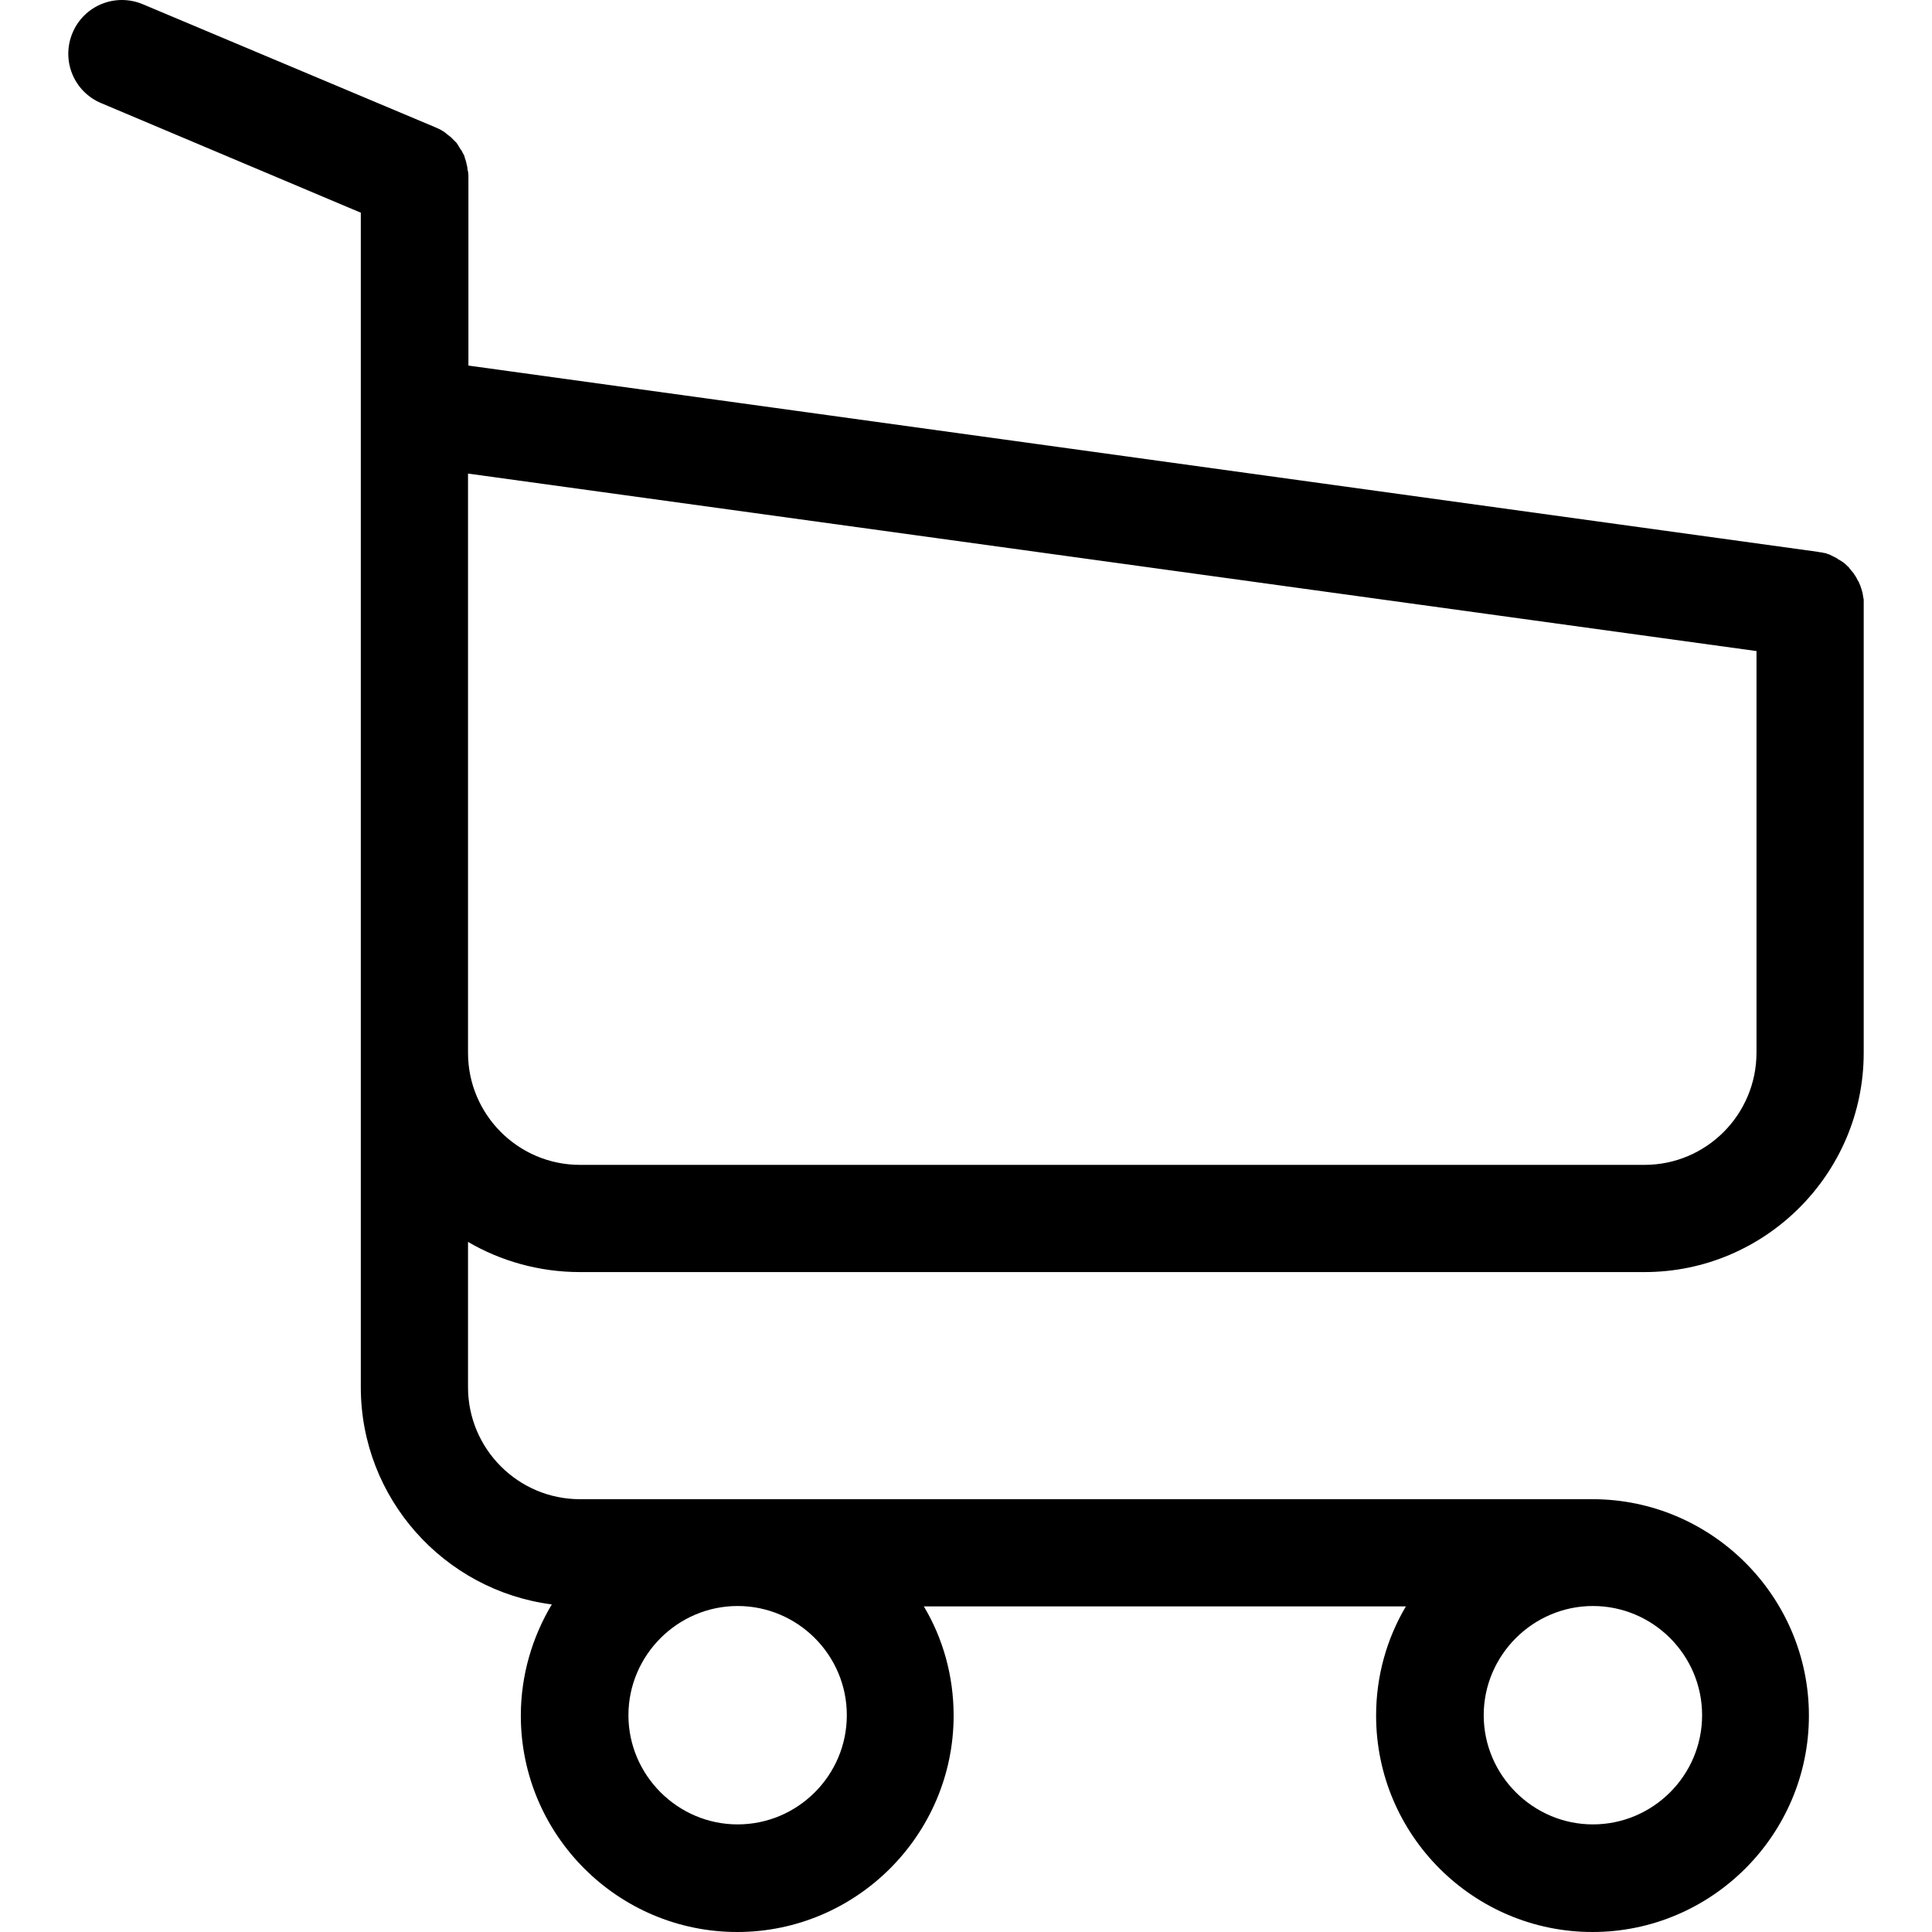
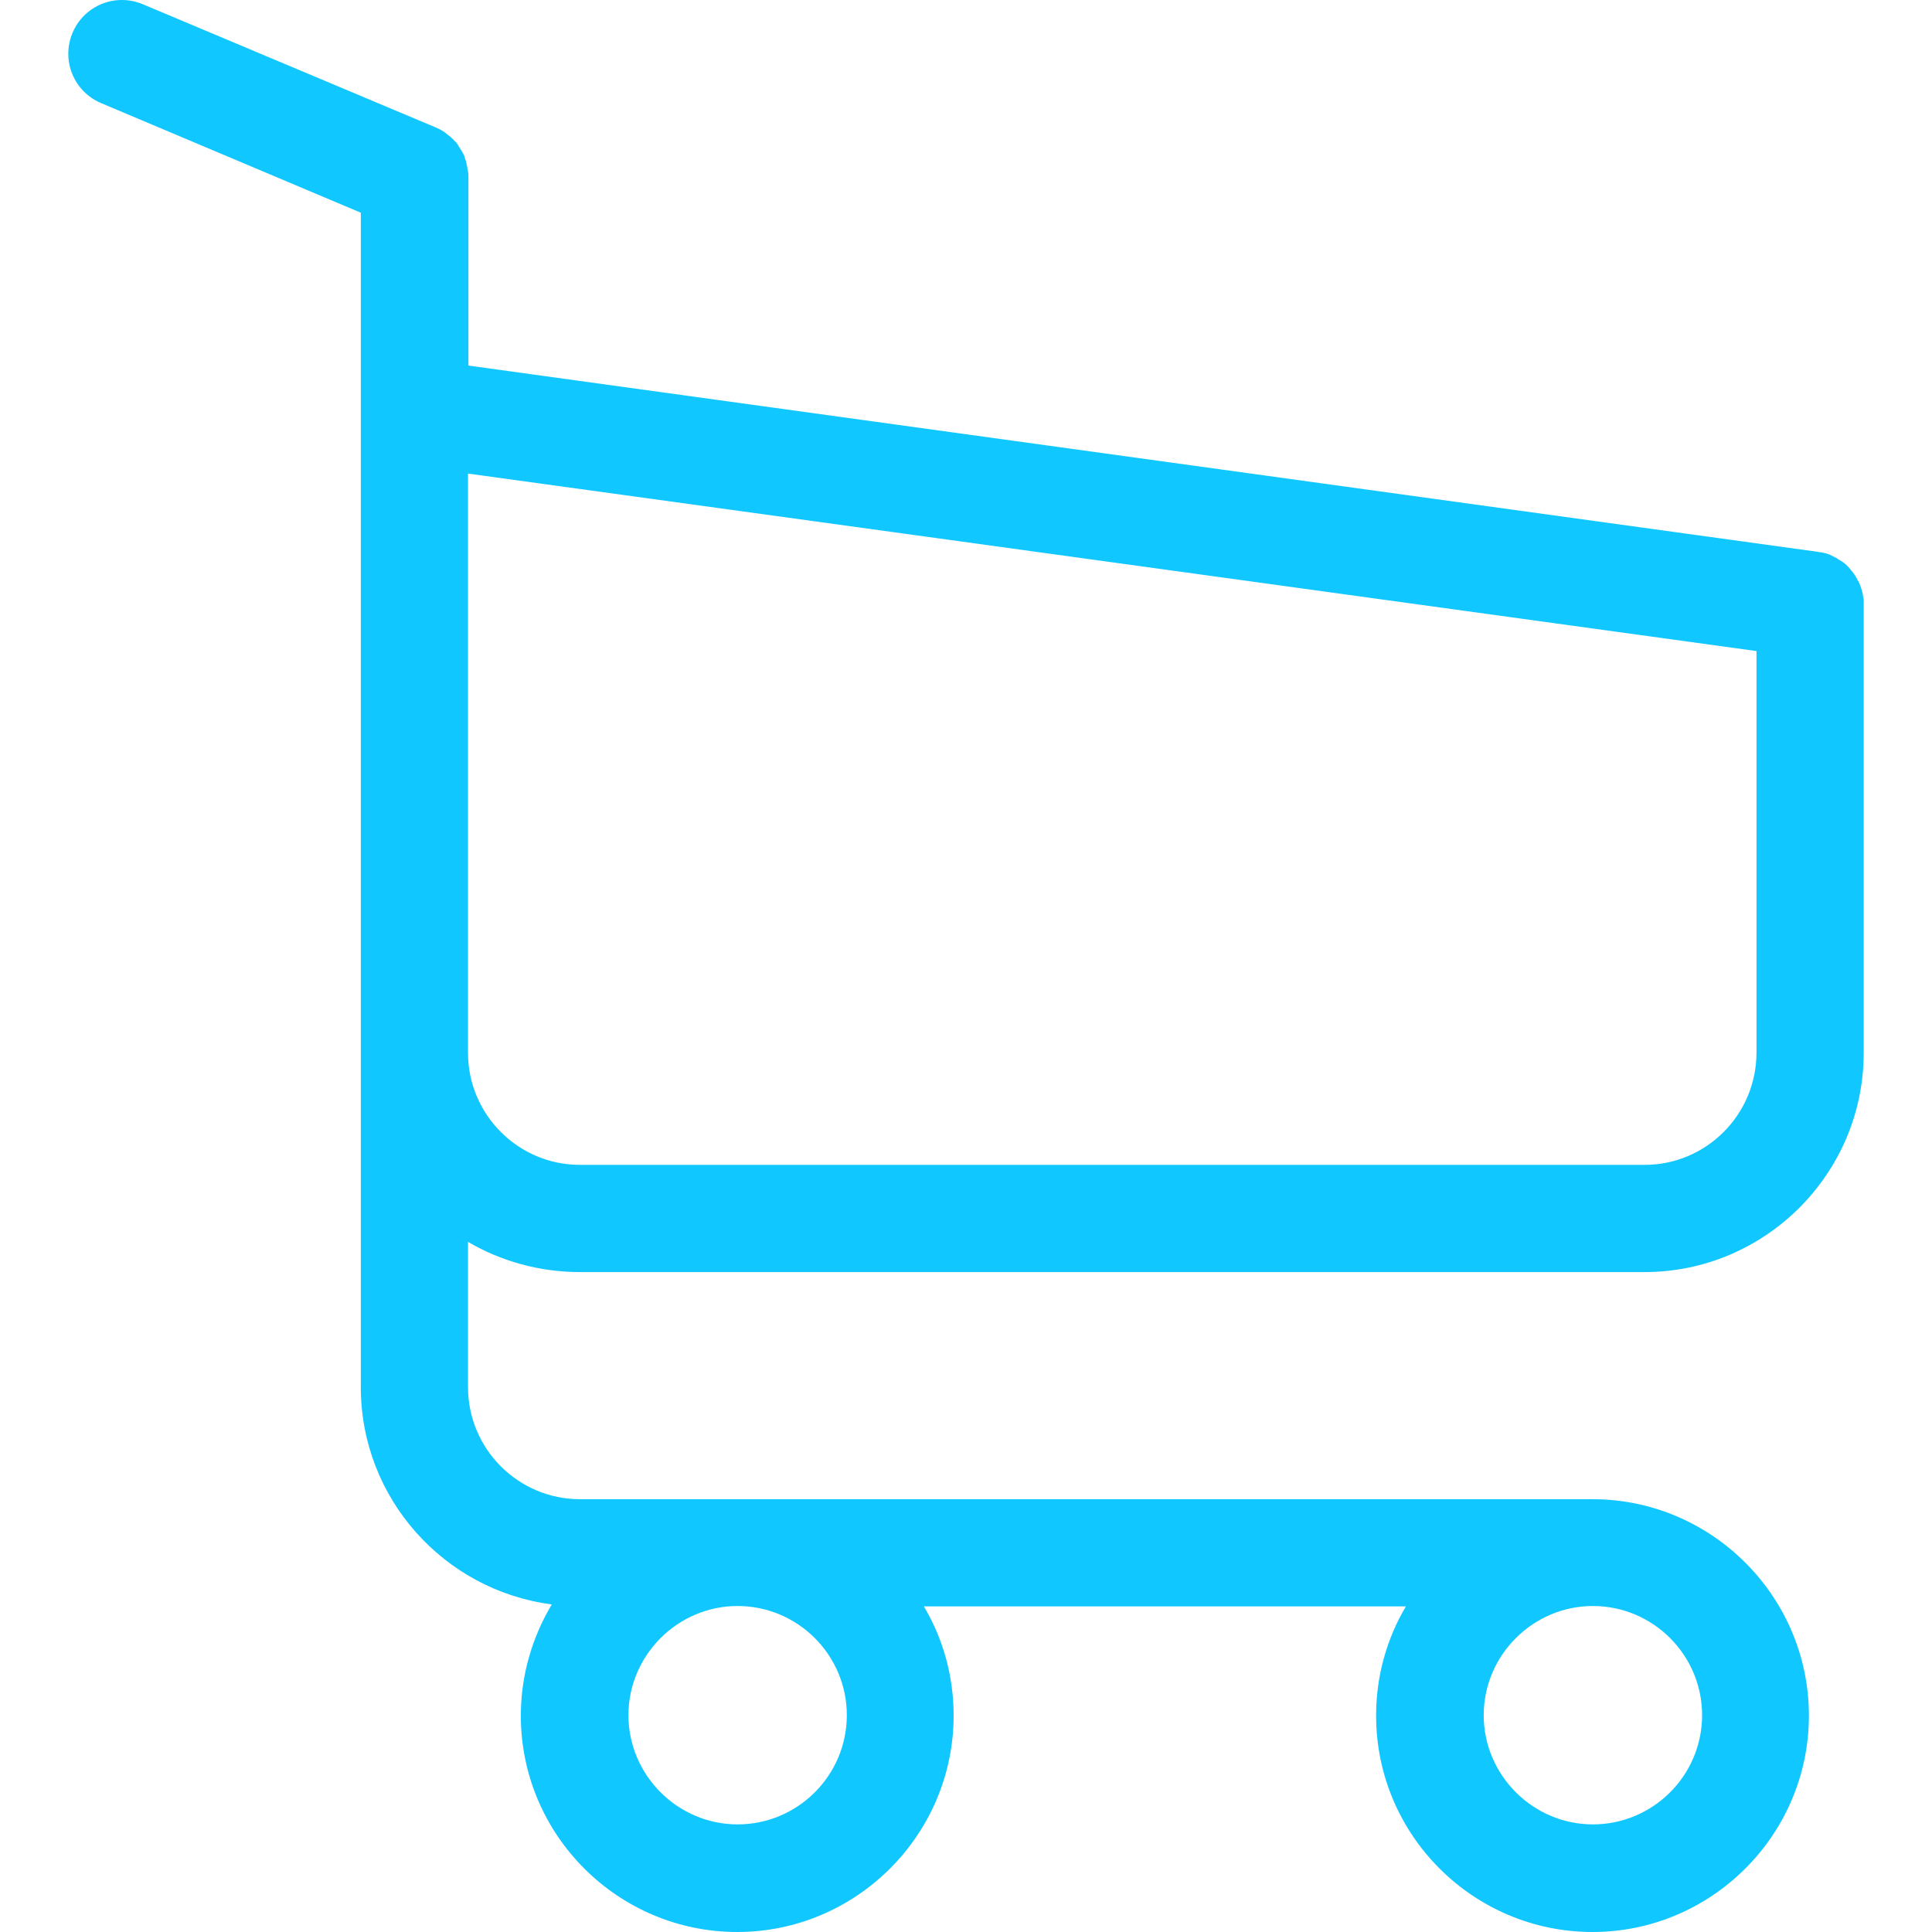
- <svg xmlns="http://www.w3.org/2000/svg" version="1.1" id="Capa_1" x="0px" y="0px" viewBox="0 0 486.569 486.569" style="enable-background:new 0 0 486.569 486.569;" xml:space="preserve">
+ <svg xmlns="http://www.w3.org/2000/svg" fill="#10C7FF" version="1.1" id="Capa_1" x="0px" y="0px" viewBox="0 0 486.569 486.569" style="enable-background:new 0 0 486.569 486.569;" xml:space="preserve">
  <g>
    <path d="M146.069,320.369h268.1c30.4,0,55.2-24.8,55.2-55.2v-112.8c0-0.1,0-0.3,0-0.4c0-0.3,0-0.5,0-0.8c0-0.2,0-0.4-0.1-0.6   c0-0.2-0.1-0.5-0.1-0.7s-0.1-0.4-0.1-0.6c-0.1-0.2-0.1-0.4-0.2-0.7c-0.1-0.2-0.1-0.4-0.2-0.6c-0.1-0.2-0.1-0.4-0.2-0.6   c-0.1-0.2-0.2-0.4-0.3-0.7c-0.1-0.2-0.2-0.4-0.3-0.5c-0.1-0.2-0.2-0.4-0.3-0.6c-0.1-0.2-0.2-0.3-0.3-0.5c-0.1-0.2-0.3-0.4-0.4-0.6   c-0.1-0.2-0.2-0.3-0.4-0.5c-0.1-0.2-0.3-0.3-0.4-0.5s-0.3-0.3-0.4-0.5s-0.3-0.3-0.4-0.4c-0.2-0.2-0.3-0.3-0.5-0.5   c-0.2-0.1-0.3-0.3-0.5-0.4c-0.2-0.1-0.4-0.3-0.6-0.4c-0.2-0.1-0.3-0.2-0.5-0.3s-0.4-0.2-0.6-0.4c-0.2-0.1-0.4-0.2-0.6-0.3   s-0.4-0.2-0.6-0.3s-0.4-0.2-0.6-0.3s-0.4-0.1-0.6-0.2c-0.2-0.1-0.5-0.2-0.7-0.2s-0.4-0.1-0.5-0.1c-0.3-0.1-0.5-0.1-0.8-0.1   c-0.1,0-0.2-0.1-0.4-0.1l-339.8-46.9v-47.4c0-0.5,0-1-0.1-1.4c0-0.1,0-0.2-0.1-0.4c0-0.3-0.1-0.6-0.1-0.9c-0.1-0.3-0.1-0.5-0.2-0.8   c0-0.2-0.1-0.3-0.1-0.5c-0.1-0.3-0.2-0.6-0.3-0.9c0-0.1-0.1-0.3-0.1-0.4c-0.1-0.3-0.2-0.5-0.4-0.8c-0.1-0.1-0.1-0.3-0.2-0.4   c-0.1-0.2-0.2-0.4-0.4-0.6c-0.1-0.2-0.2-0.3-0.3-0.5s-0.2-0.3-0.3-0.5s-0.3-0.4-0.4-0.6c-0.1-0.1-0.2-0.2-0.3-0.3   c-0.2-0.2-0.4-0.4-0.6-0.6c-0.1-0.1-0.2-0.2-0.3-0.3c-0.2-0.2-0.4-0.4-0.7-0.6c-0.1-0.1-0.3-0.2-0.4-0.3c-0.2-0.2-0.4-0.3-0.6-0.5   c-0.3-0.2-0.6-0.4-0.8-0.5c-0.1-0.1-0.2-0.1-0.3-0.2c-0.4-0.2-0.9-0.4-1.3-0.6l-73.7-31c-6.9-2.9-14.8,0.3-17.7,7.2   s0.3,14.8,7.2,17.7l65.4,27.6v61.2v9.7v74.4v66.5v84c0,28,21,51.2,48.1,54.7c-4.9,8.2-7.8,17.8-7.8,28c0,30.1,24.5,54.5,54.5,54.5   s54.5-24.5,54.5-54.5c0-10-2.7-19.5-7.5-27.5h121.4c-4.8,8.1-7.5,17.5-7.5,27.5c0,30.1,24.5,54.5,54.5,54.5s54.5-24.5,54.5-54.5   s-24.5-54.5-54.5-54.5h-255c-15.6,0-28.2-12.7-28.2-28.2v-36.6C126.069,317.569,135.769,320.369,146.069,320.369z M213.269,431.969   c0,15.2-12.4,27.5-27.5,27.5s-27.5-12.4-27.5-27.5s12.4-27.5,27.5-27.5S213.269,416.769,213.269,431.969z M428.669,431.969   c0,15.2-12.4,27.5-27.5,27.5s-27.5-12.4-27.5-27.5s12.4-27.5,27.5-27.5S428.669,416.769,428.669,431.969z M414.169,293.369h-268.1   c-15.6,0-28.2-12.7-28.2-28.2v-66.5v-74.4v-5l324.5,44.7v101.1C442.369,280.769,429.669,293.369,414.169,293.369z" />
  </g>
  <g>
</g>
  <g>
</g>
  <g>
</g>
  <g>
</g>
  <g>
</g>
  <g>
</g>
  <g>
</g>
  <g>
</g>
  <g>
</g>
  <g>
</g>
  <g>
</g>
  <g>
</g>
  <g>
</g>
  <g>
</g>
  <g>
</g>
</svg>
